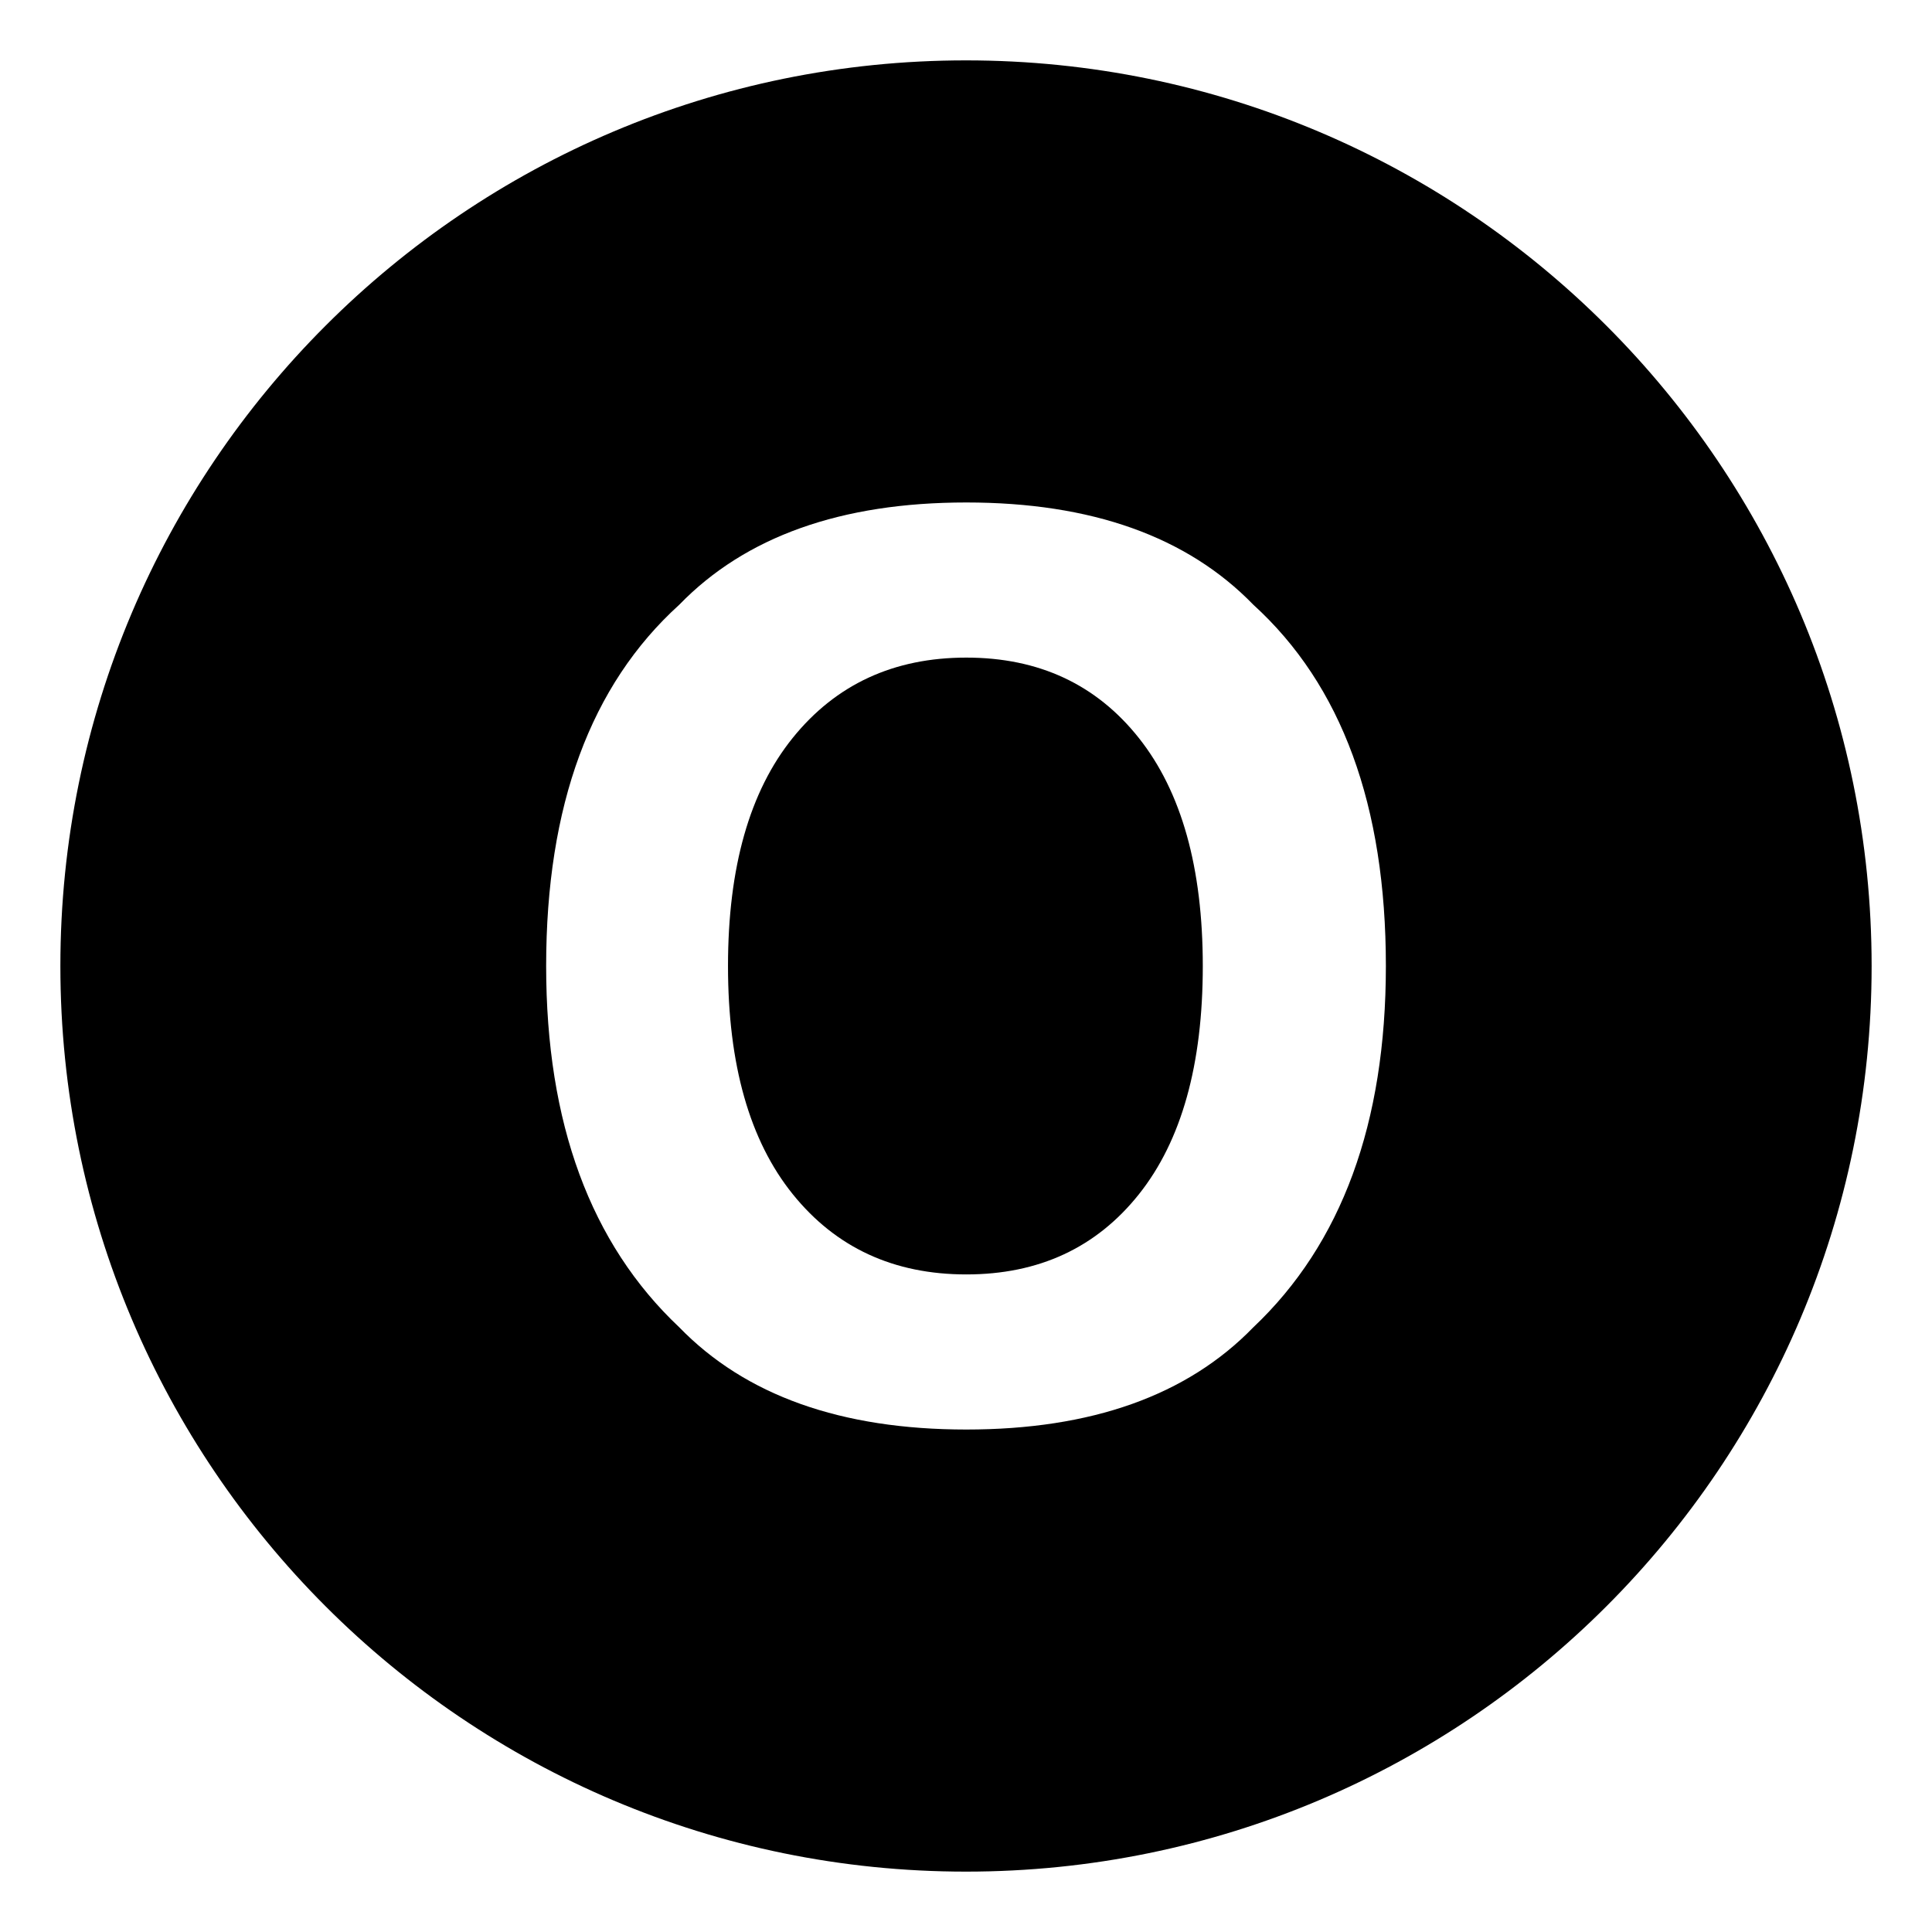
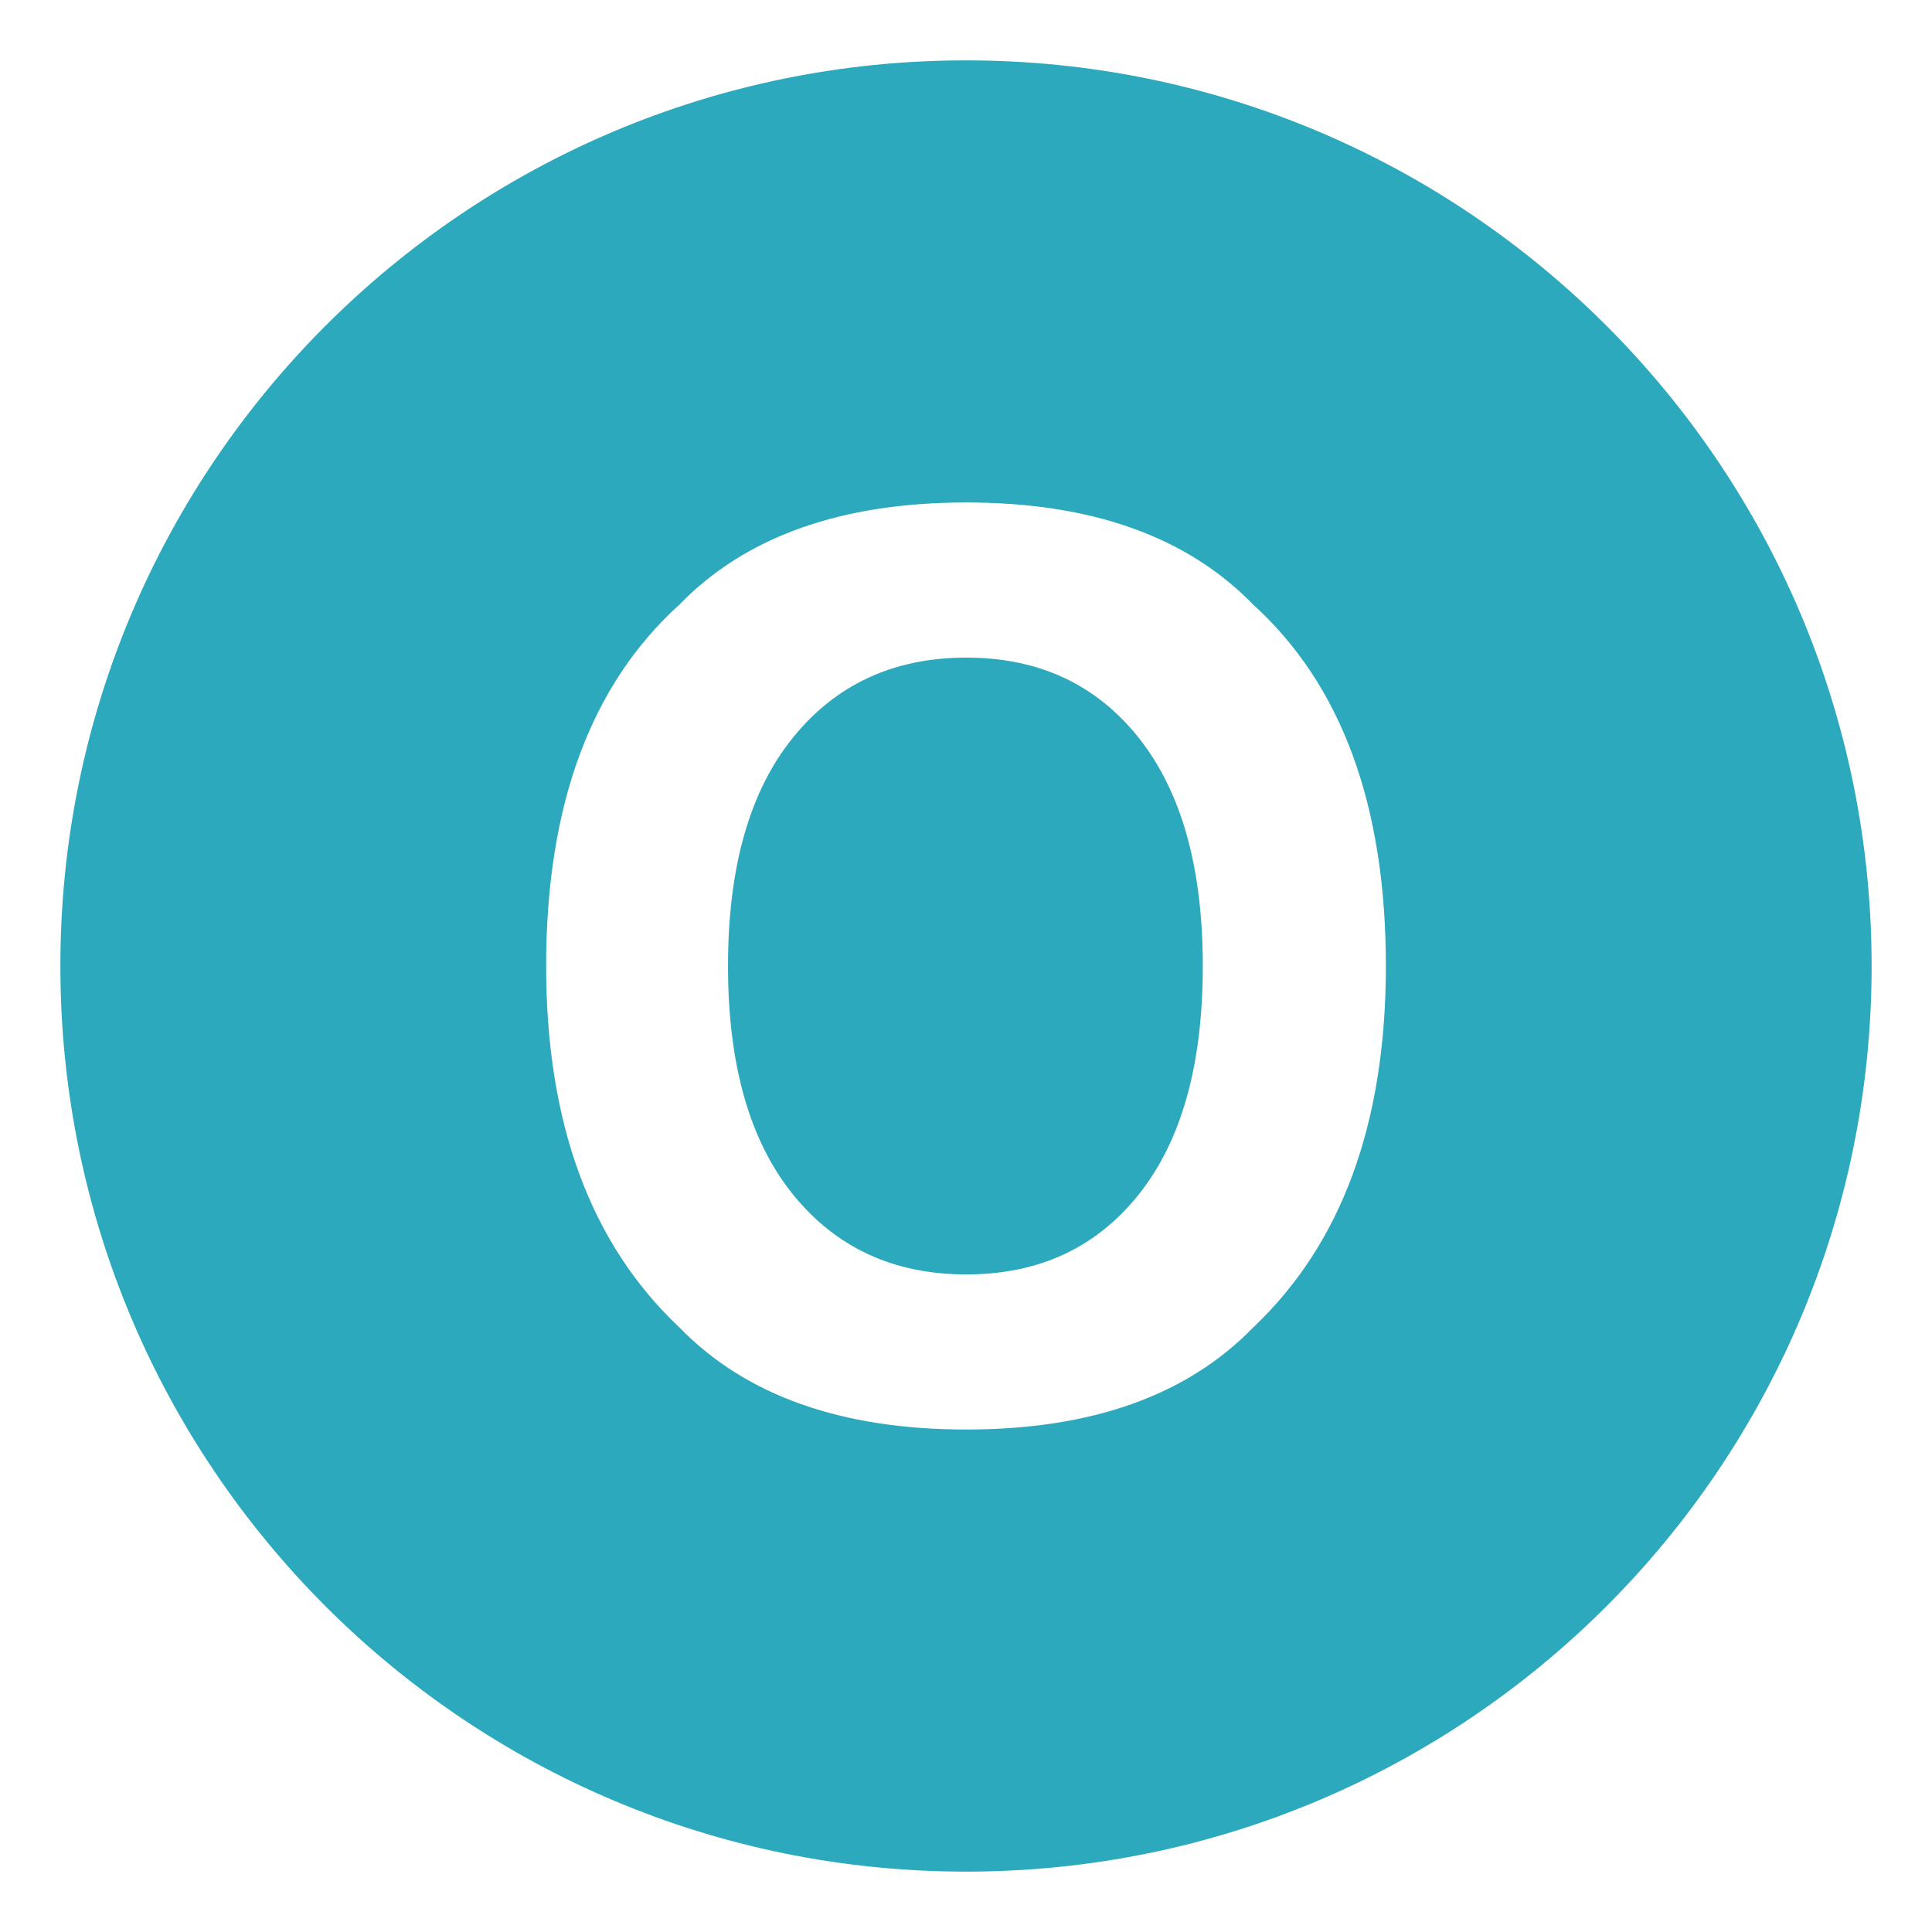
<svg xmlns="http://www.w3.org/2000/svg" width="800px" height="800px" viewBox="0 0 64 64" aria-hidden="true" role="img" class="iconify iconify--emojione-monotone" preserveAspectRatio="xMidYMid meet">
-   <path d="M32.01 21.784c-2.402 0-4.318.886-5.748 2.657s-2.146 4.291-2.146 7.56c0 3.268.717 5.787 2.146 7.559s3.346 2.657 5.748 2.657s4.309-.886 5.719-2.657s2.115-4.291 2.115-7.559c0-3.255-.705-5.771-2.115-7.55s-3.317-2.667-5.719-2.667" fill="#000000" />
-   <path d="M32 2C15.432 2 2 15.432 2 32s13.432 30 30 30s30-13.432 30-30S48.568 2 32 2m9.518 41.969c-2.191 2.258-5.361 3.386-9.508 3.386s-7.316-1.128-9.508-3.386c-2.939-2.769-4.41-6.759-4.41-11.968c0-5.315 1.471-9.305 4.41-11.969c2.191-2.258 5.361-3.387 9.508-3.387s7.316 1.129 9.508 3.387c2.928 2.664 4.391 6.653 4.391 11.969c-.001 5.209-1.464 9.199-4.391 11.968" fill="#000000" />
+   <path d="M32.01 21.784c-2.402 0-4.318.886-5.748 2.657s-2.146 4.291-2.146 7.56c0 3.268.717 5.787 2.146 7.559s3.346 2.657 5.748 2.657s4.309-.886 5.719-2.657s2.115-4.291 2.115-7.559c0-3.255-.705-5.771-2.115-7.55s-3.317-2.667-5.719-2.667" fill="#2ca9bc" />
+   <path d="M32 2C15.432 2 2 15.432 2 32s13.432 30 30 30s30-13.432 30-30S48.568 2 32 2m9.518 41.969c-2.191 2.258-5.361 3.386-9.508 3.386s-7.316-1.128-9.508-3.386c-2.939-2.769-4.41-6.759-4.41-11.968c0-5.315 1.471-9.305 4.41-11.969c2.191-2.258 5.361-3.387 9.508-3.387s7.316 1.129 9.508 3.387c2.928 2.664 4.391 6.653 4.391 11.969c-.001 5.209-1.464 9.199-4.391 11.968" fill="#2ca9bc" />
</svg>
